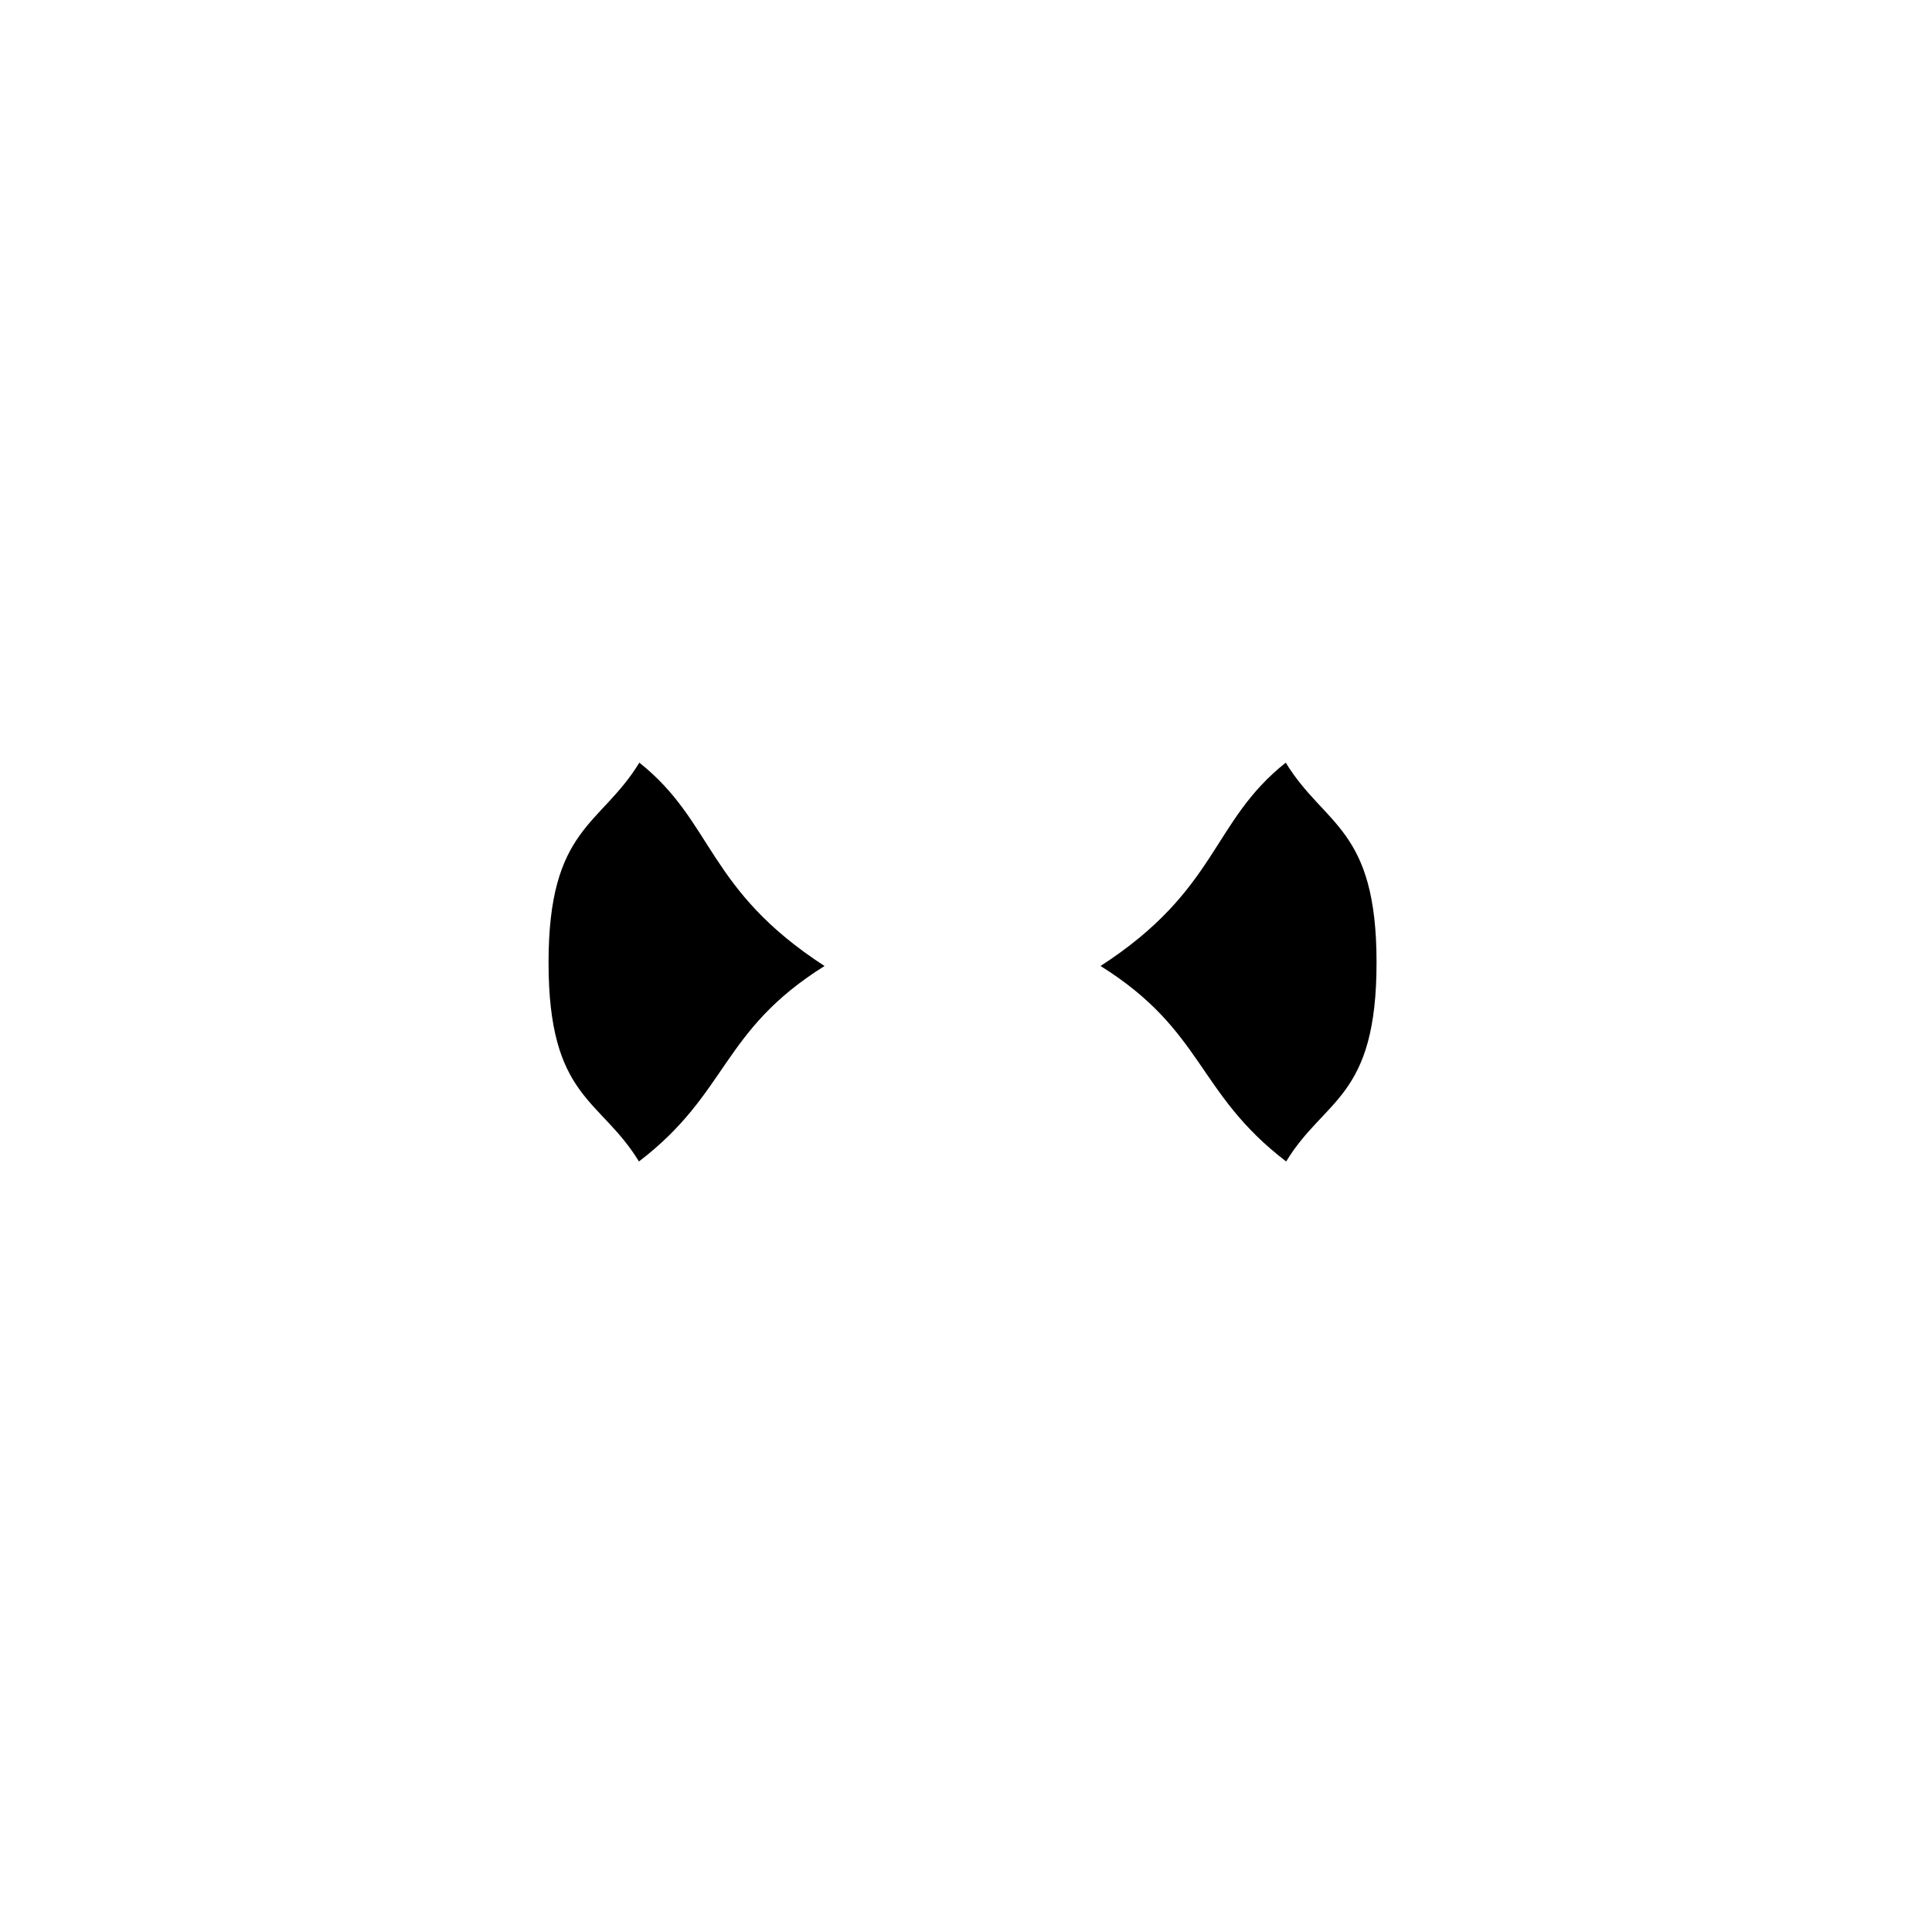
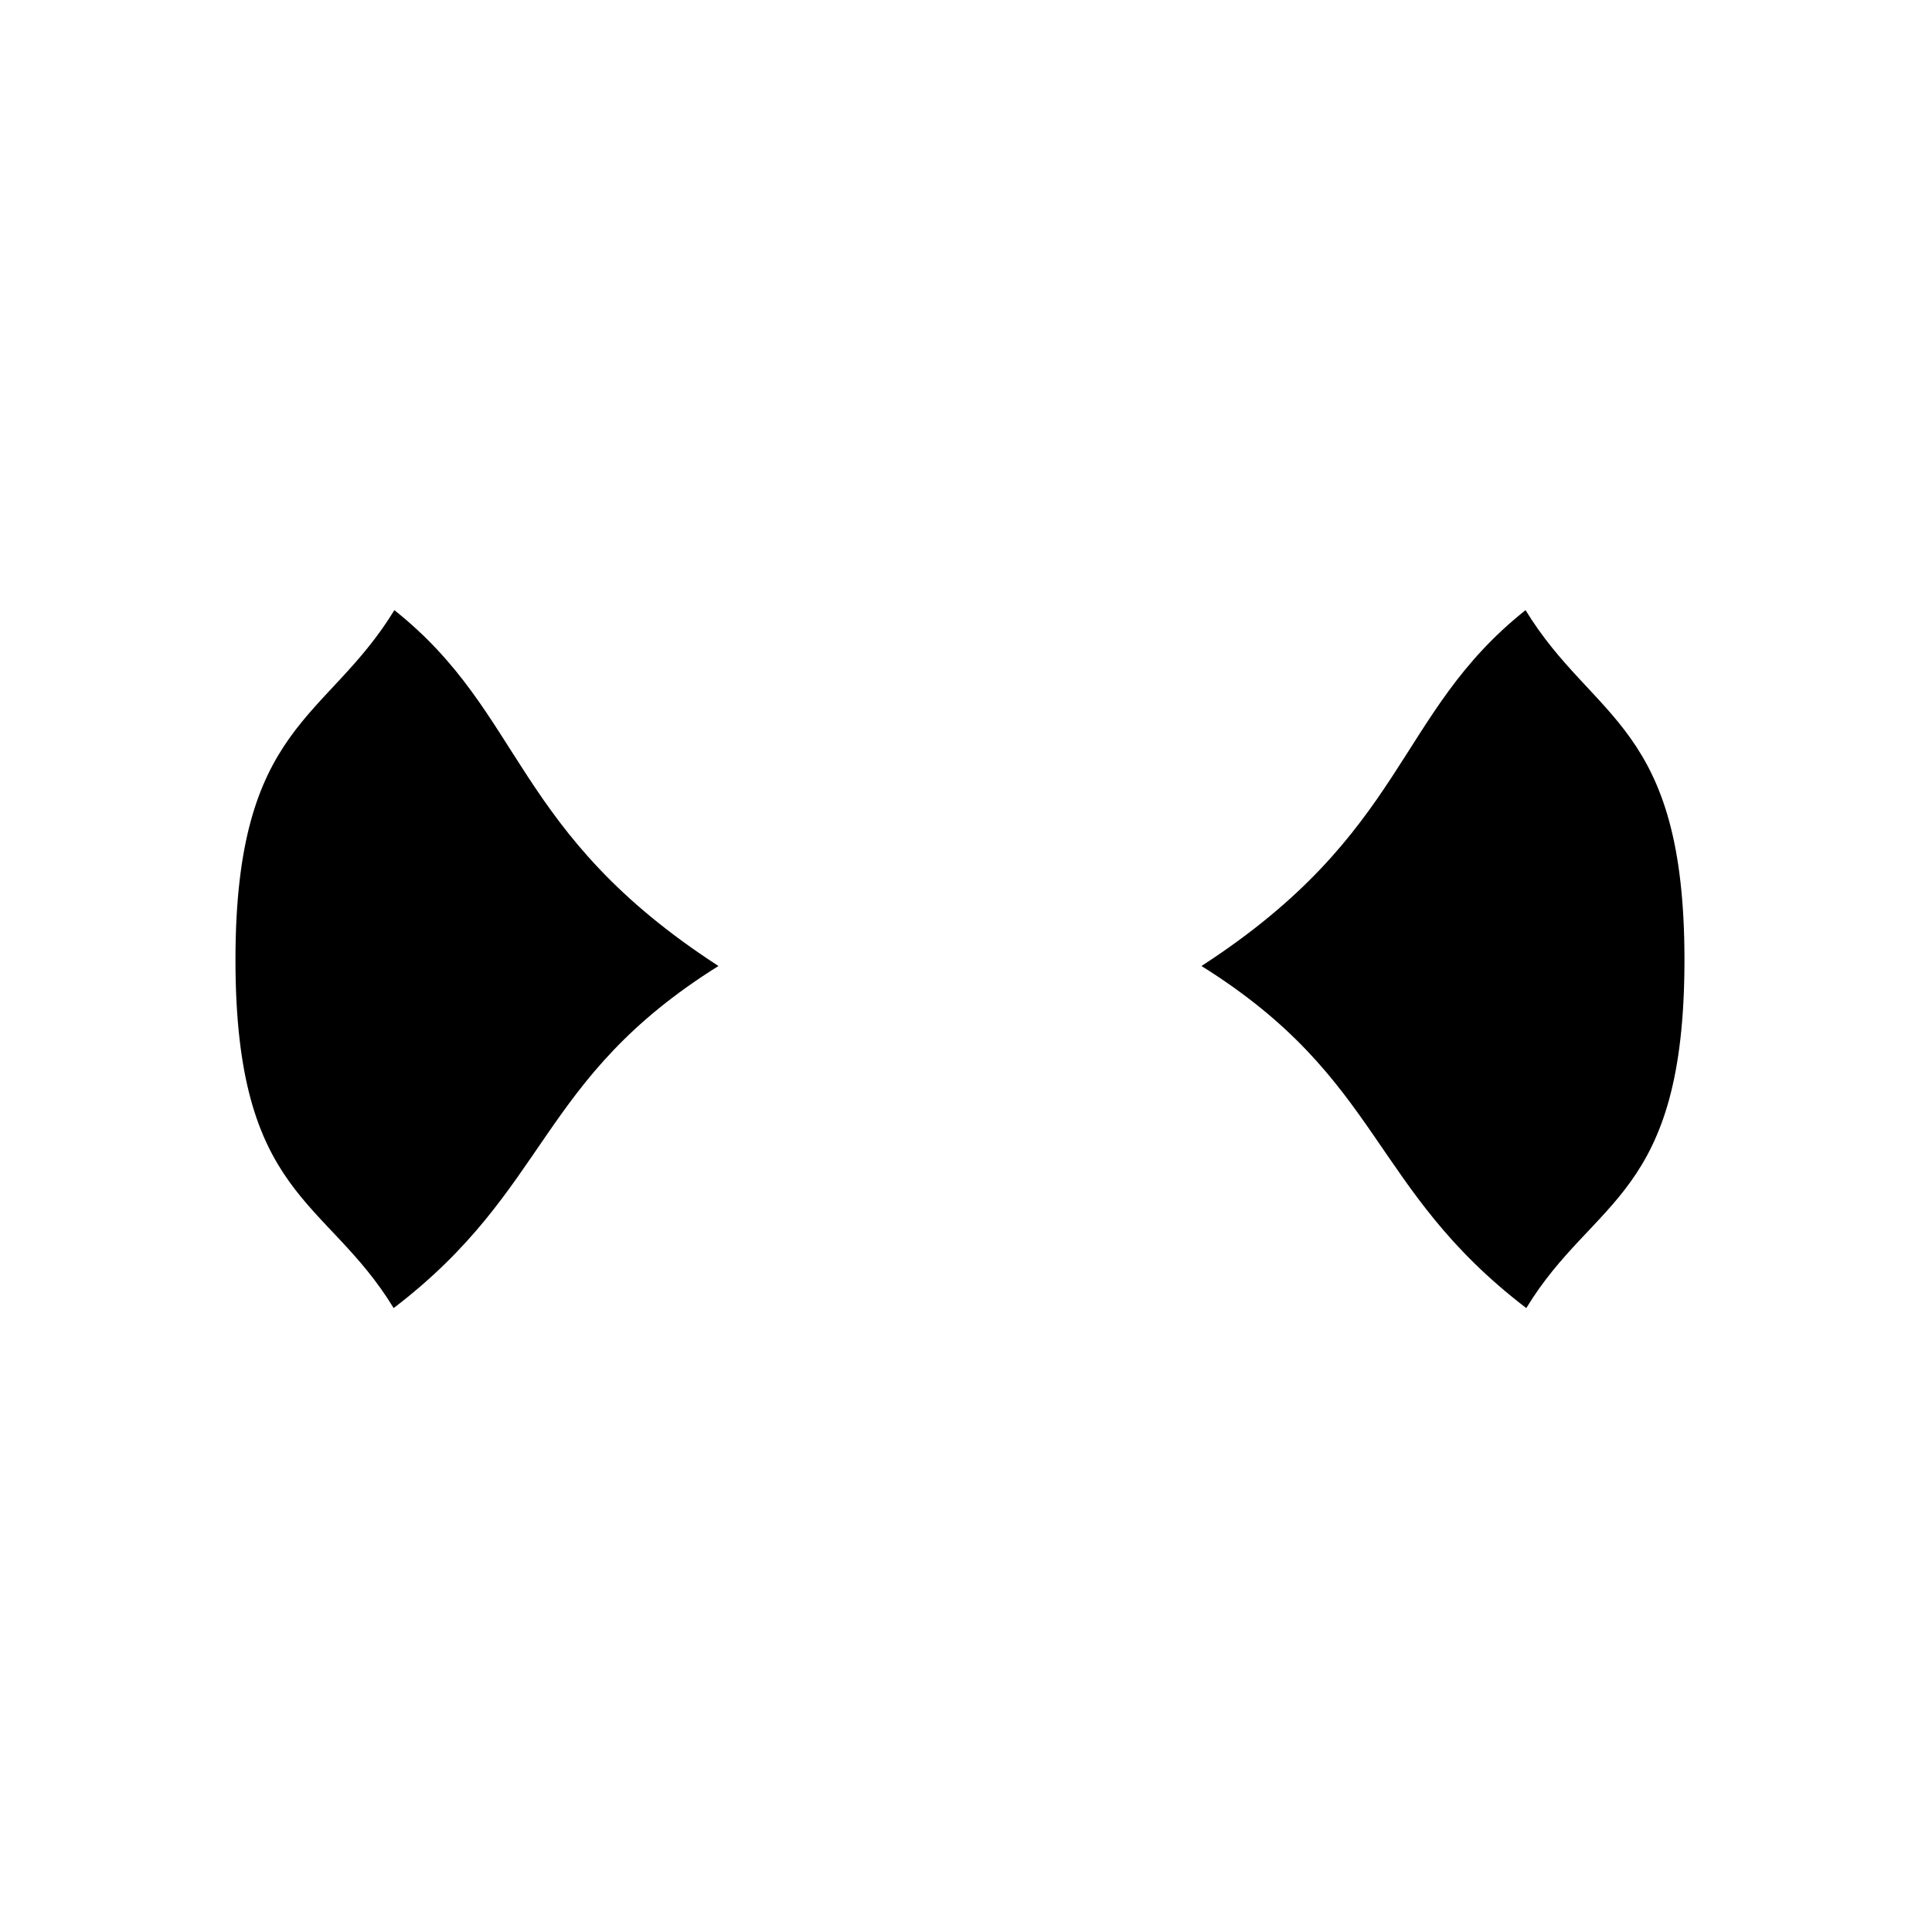
- <svg xmlns="http://www.w3.org/2000/svg" width="28" height="28" viewBox="0 0 28 28" fill="none" fill-rule="evenodd">
-   <path fill="#000" data-sign-fill="foreground" d="M19.95 13.949c0 1.972-.752 1.966-1.31 2.884-1.3-.994-1.187-1.894-2.69-2.833 1.712-1.109 1.6-2.086 2.684-2.947.562.921 1.316.94 1.316 2.896m-12 0c0-1.957.754-1.975 1.316-2.896 1.083.861.972 1.838 2.684 2.947-1.503.94-1.39 1.84-2.69 2.833-.558-.918-1.31-.912-1.31-2.884" />
+ <svg xmlns="http://www.w3.org/2000/svg" width="16" height="16" viewBox="0 0 16 16" fill="none" fill-rule="evenodd">
+   <g transform="translate(-6 -6)">
+     <path fill="#000" data-sign-fill="foreground" d="M19.95 13.949c0 1.972-.752 1.966-1.31 2.884-1.3-.994-1.187-1.894-2.69-2.833 1.712-1.109 1.6-2.086 2.684-2.947.562.921 1.316.94 1.316 2.896m-12 0c0-1.957.754-1.975 1.316-2.896 1.083.861.972 1.838 2.684 2.947-1.503.94-1.39 1.84-2.69 2.833-.558-.918-1.31-.912-1.31-2.884" />
+   </g>
</svg>
